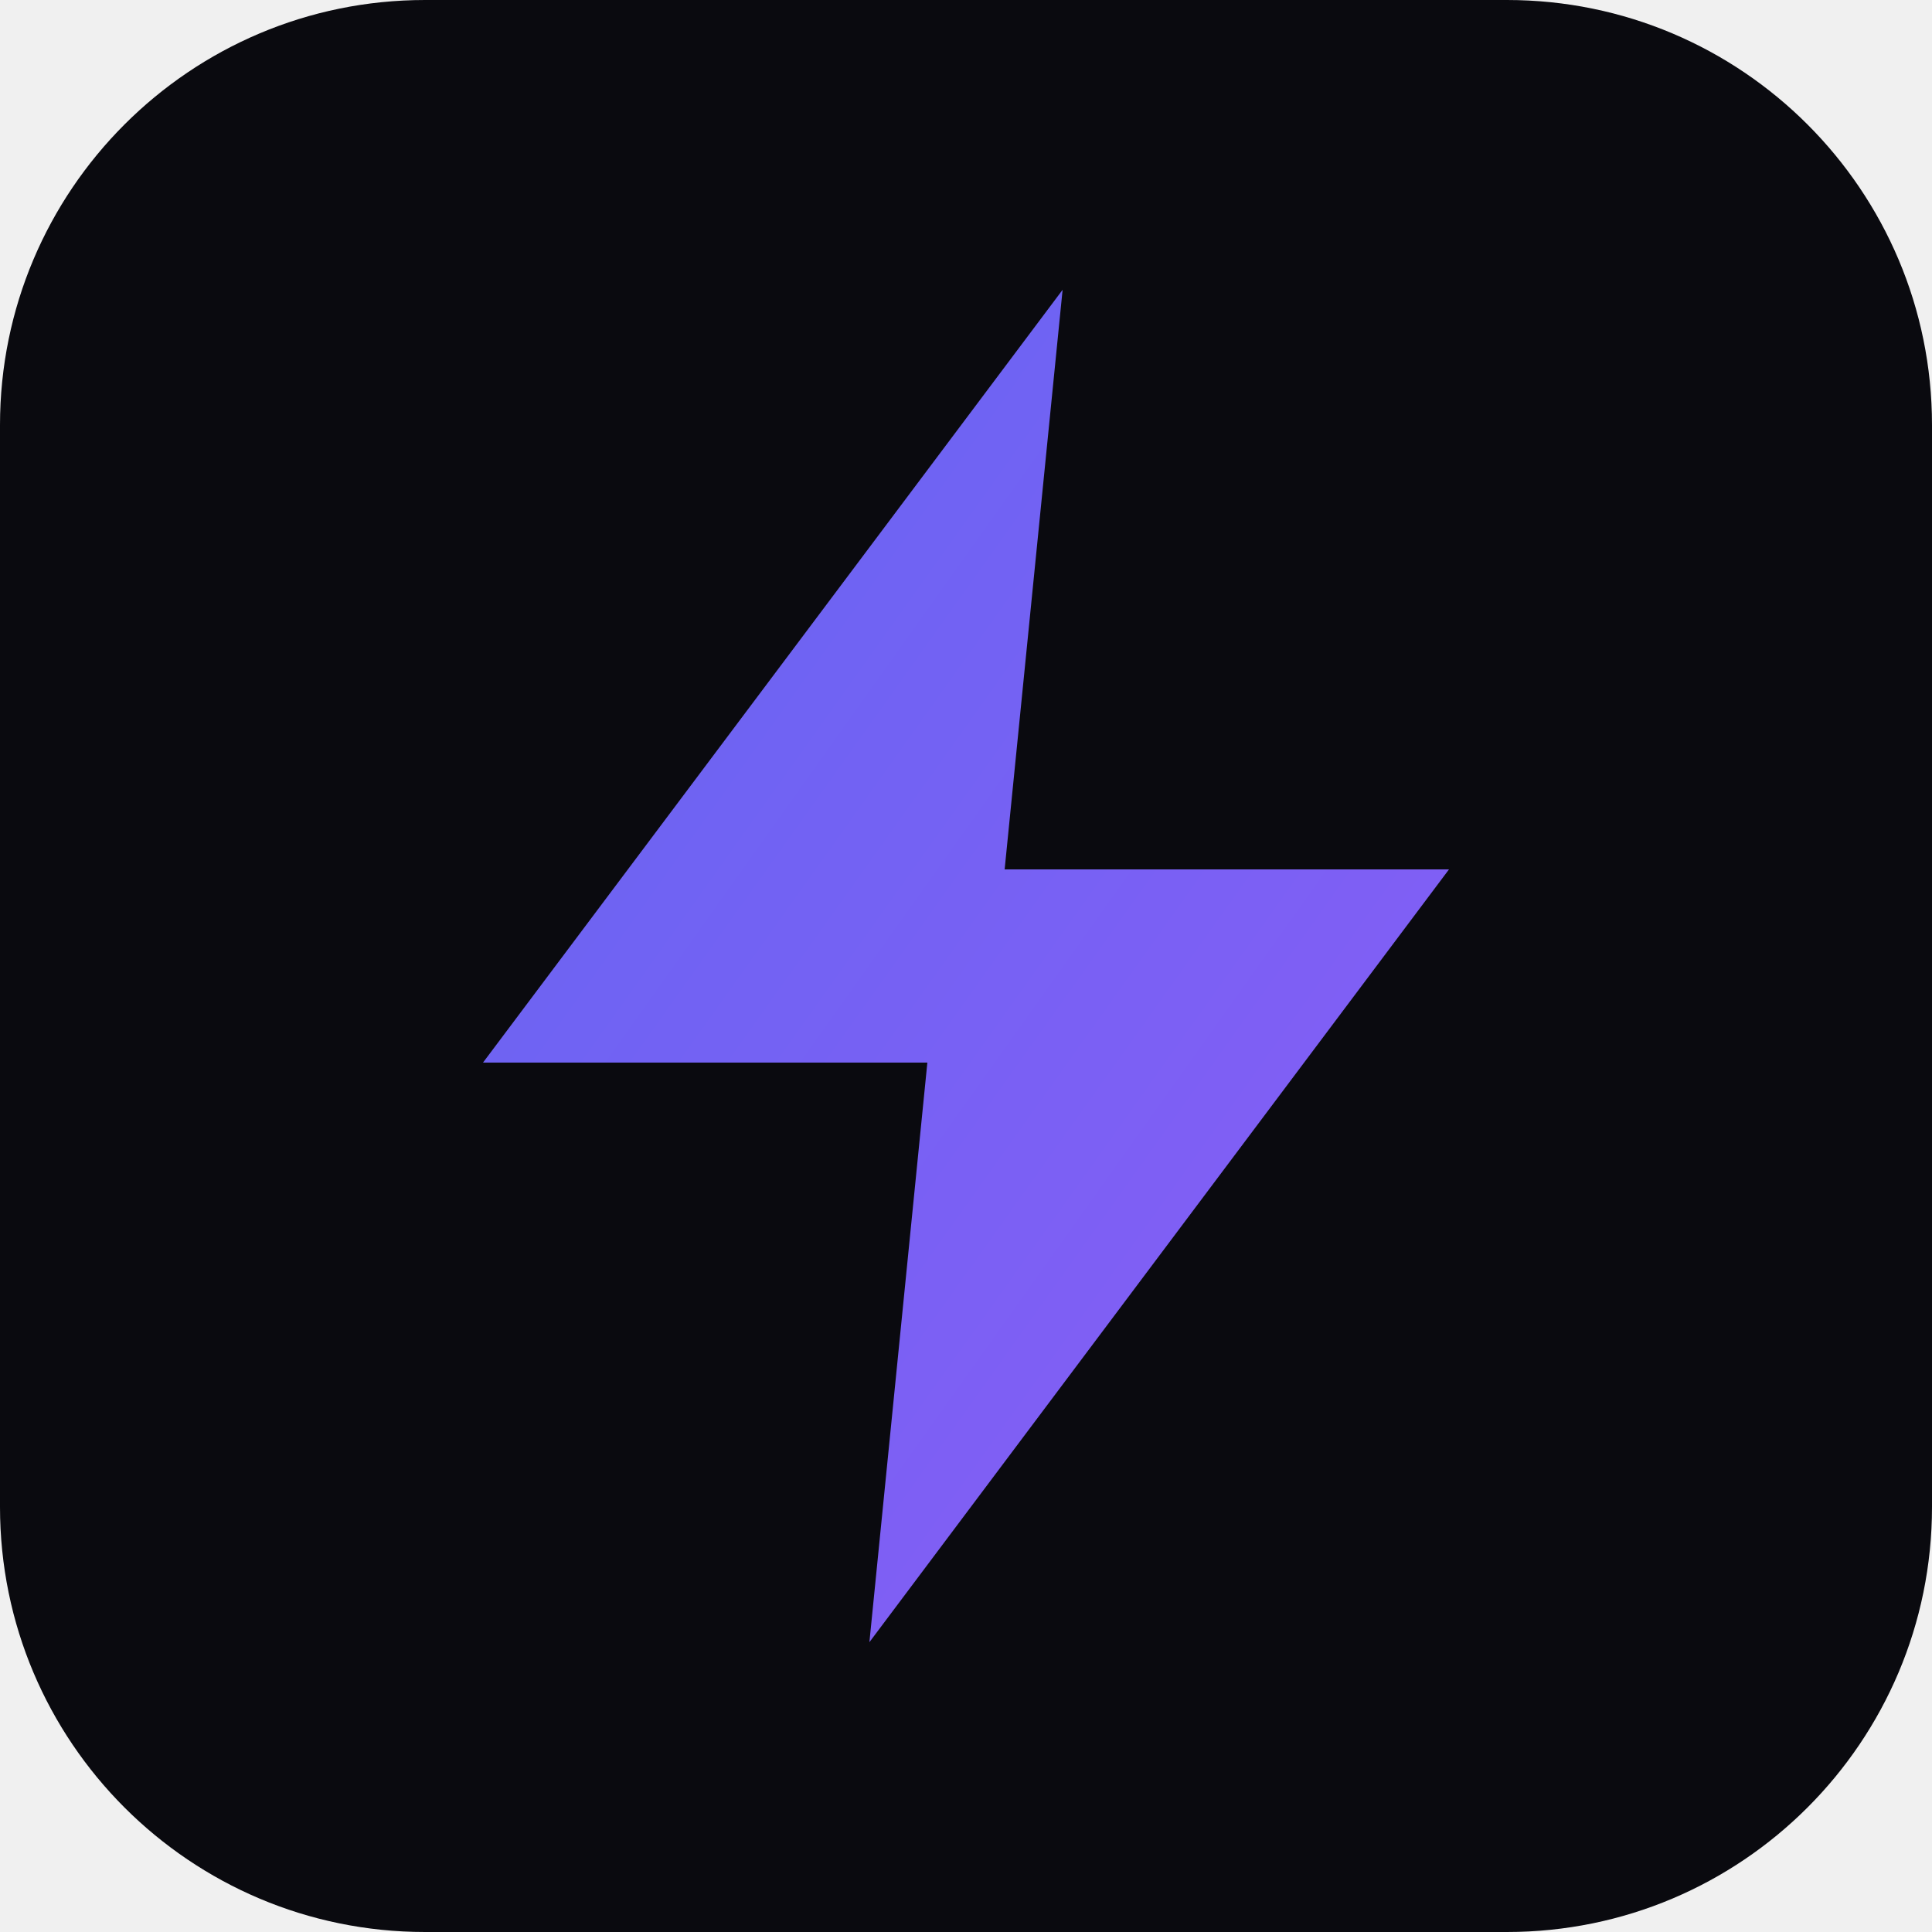
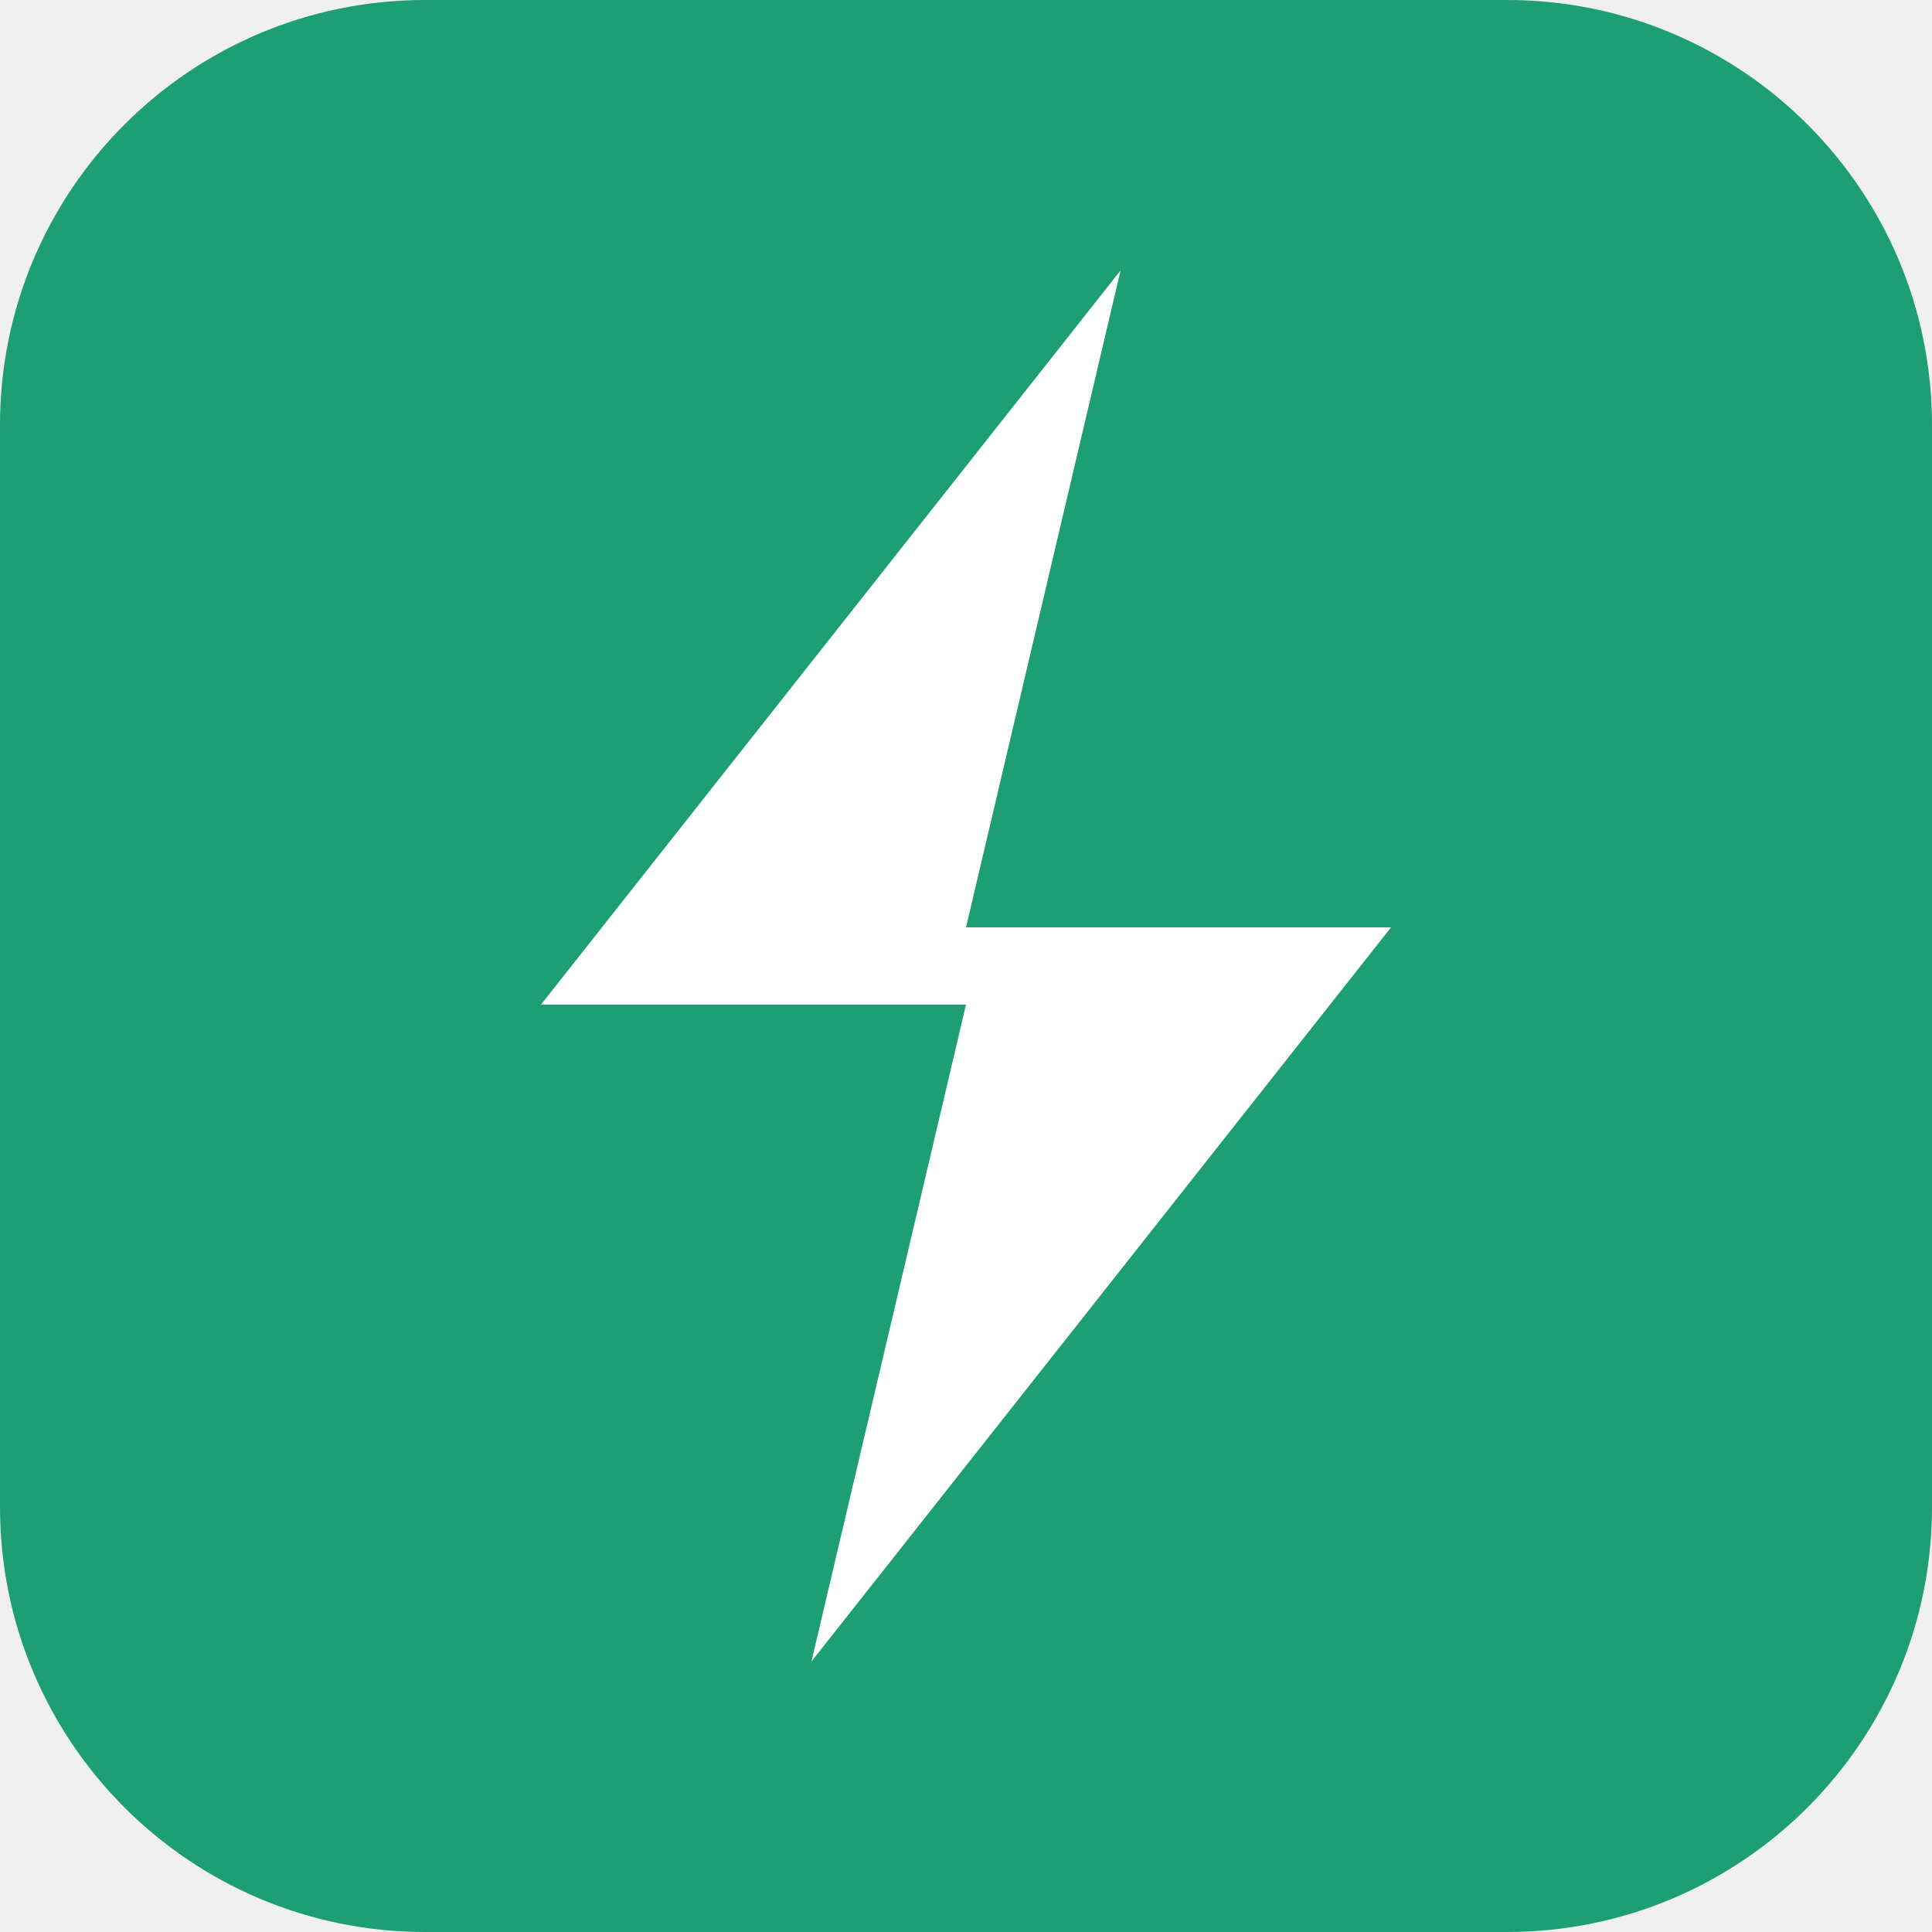
<svg xmlns="http://www.w3.org/2000/svg" viewBox="0 0 100 100">
-   <rect width="100" height="100" rx="22" fill="#0a0a0f" />
-   <defs>
-     <linearGradient id="g" x1="0%" y1="0%" x2="100%" y2="100%">
-       <stop offset="0%" stop-color="#6366f1" />
-       <stop offset="100%" stop-color="#8b5cf6" />
-     </linearGradient>
-   </defs>
-   <polygon points="55,15 25,55 48,55 45,85 75,45 52,45" fill="url(#g)" />
+   <rect width="100" height="100" rx="22" fill="#1D9E75" />
+   <polygon points="58,14 28,52 50,52 42,86 72,48 50,48" fill="white" />
</svg>
